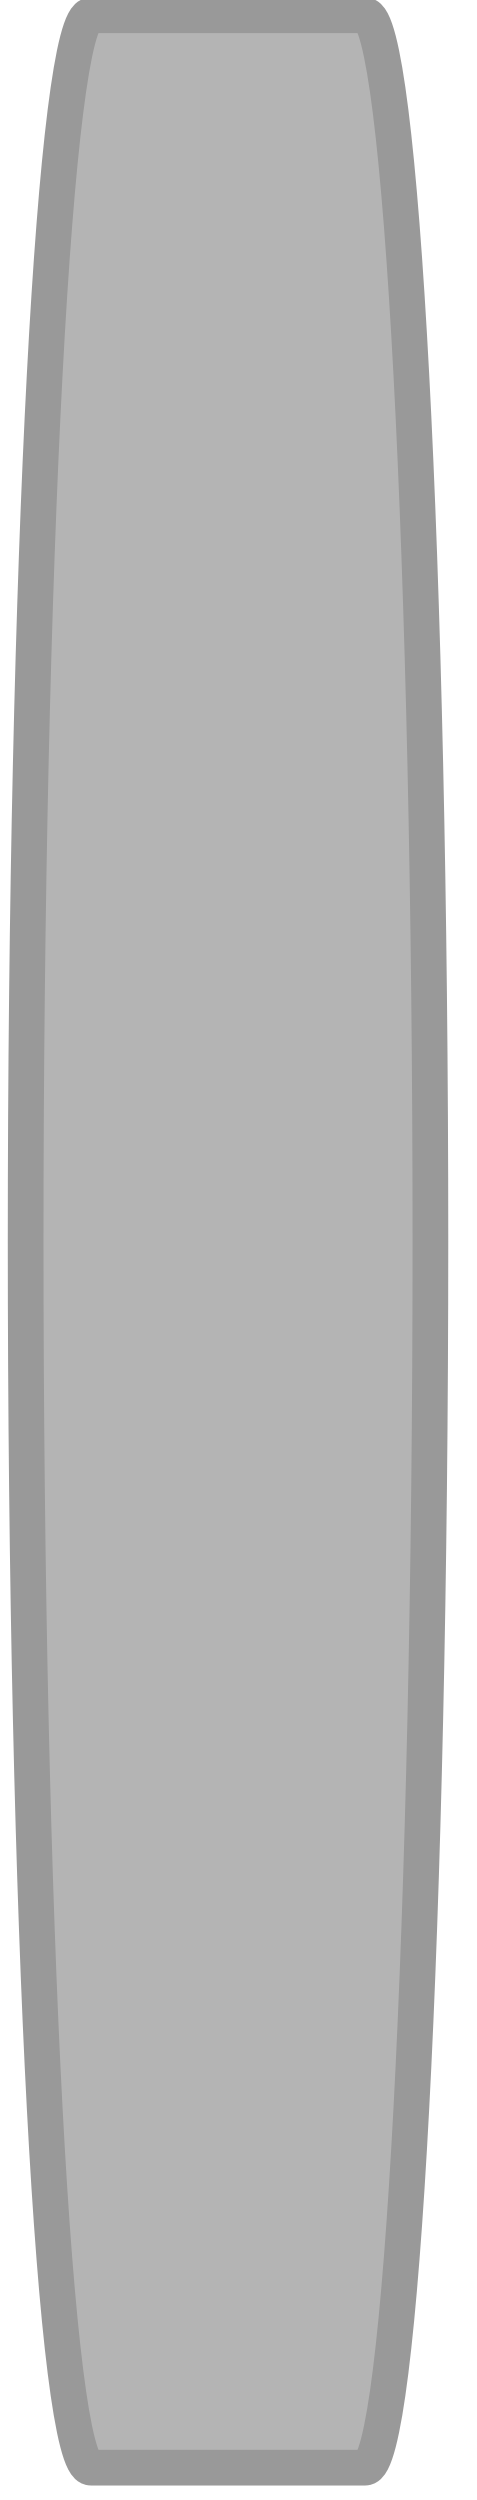
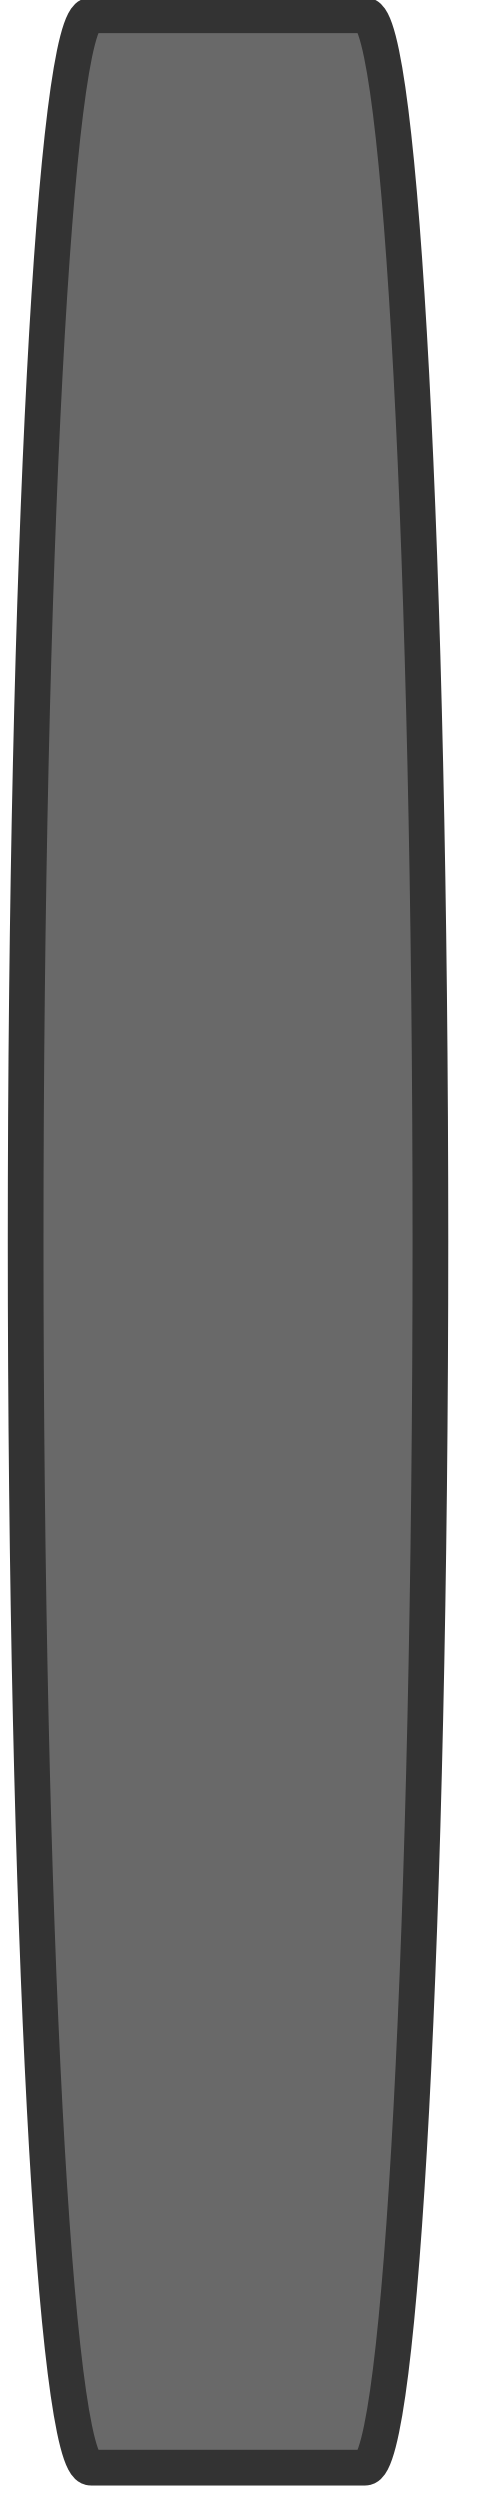
<svg xmlns="http://www.w3.org/2000/svg" width="20" height="105">
  <g>
-     <path stroke="#000" id="svg_1" d="m3.812,0.641l11.53,0l0,0c1.51,0 2.735,23.057 2.735,51.5c0,28.443 -1.224,51.5 -2.735,51.5l-11.53,0l0,0c-1.51,0 -2.735,-23.057 -2.735,-51.5c0,-28.443 1.224,-51.5 2.735,-51.5z" stroke-width="1.5" opacity="0.4" fill="#444444" />
+     <path stroke="#000" id="svg_1" d="m3.812,0.641l11.53,0l0,0c1.51,0 2.735,23.057 2.735,51.5c0,28.443 -1.224,51.5 -2.735,51.5l-11.53,0l0,0c-1.51,0 -2.735,-23.057 -2.735,-51.5c0,-28.443 1.224,-51.5 2.735,-51.5z" stroke-width="1.5" opacity="0.8" fill="#444444" />
  </g>
</svg>
